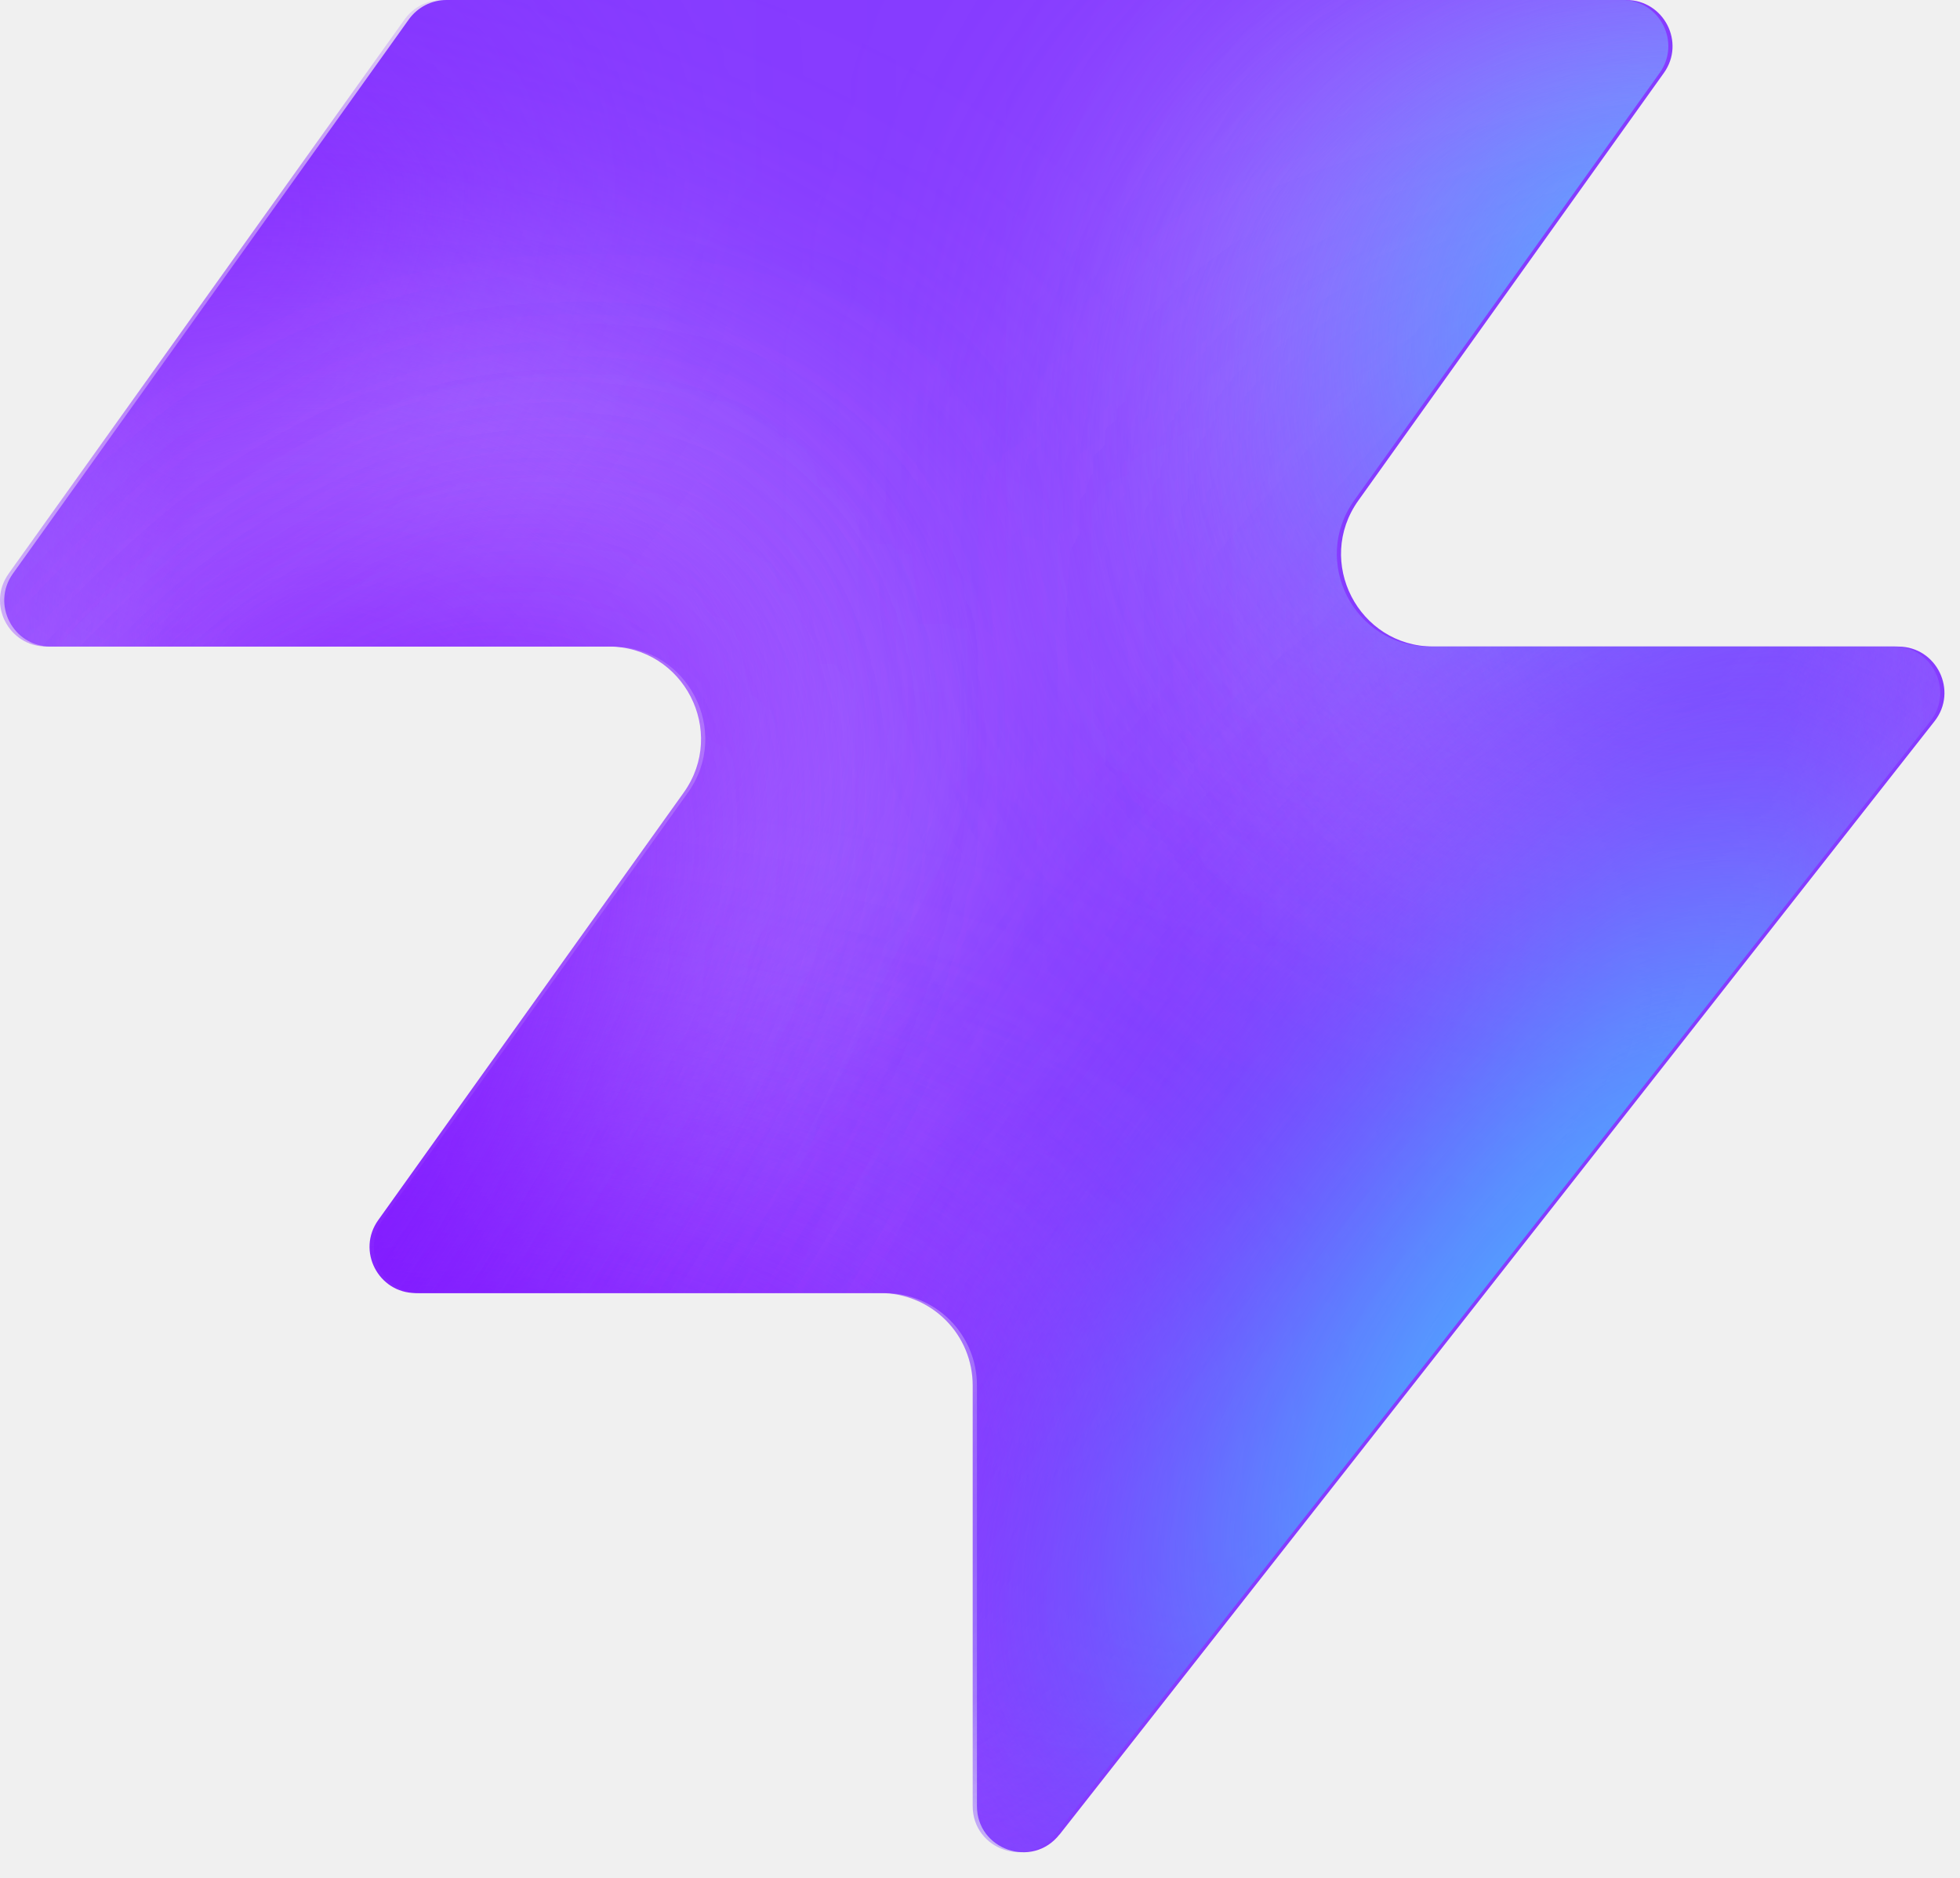
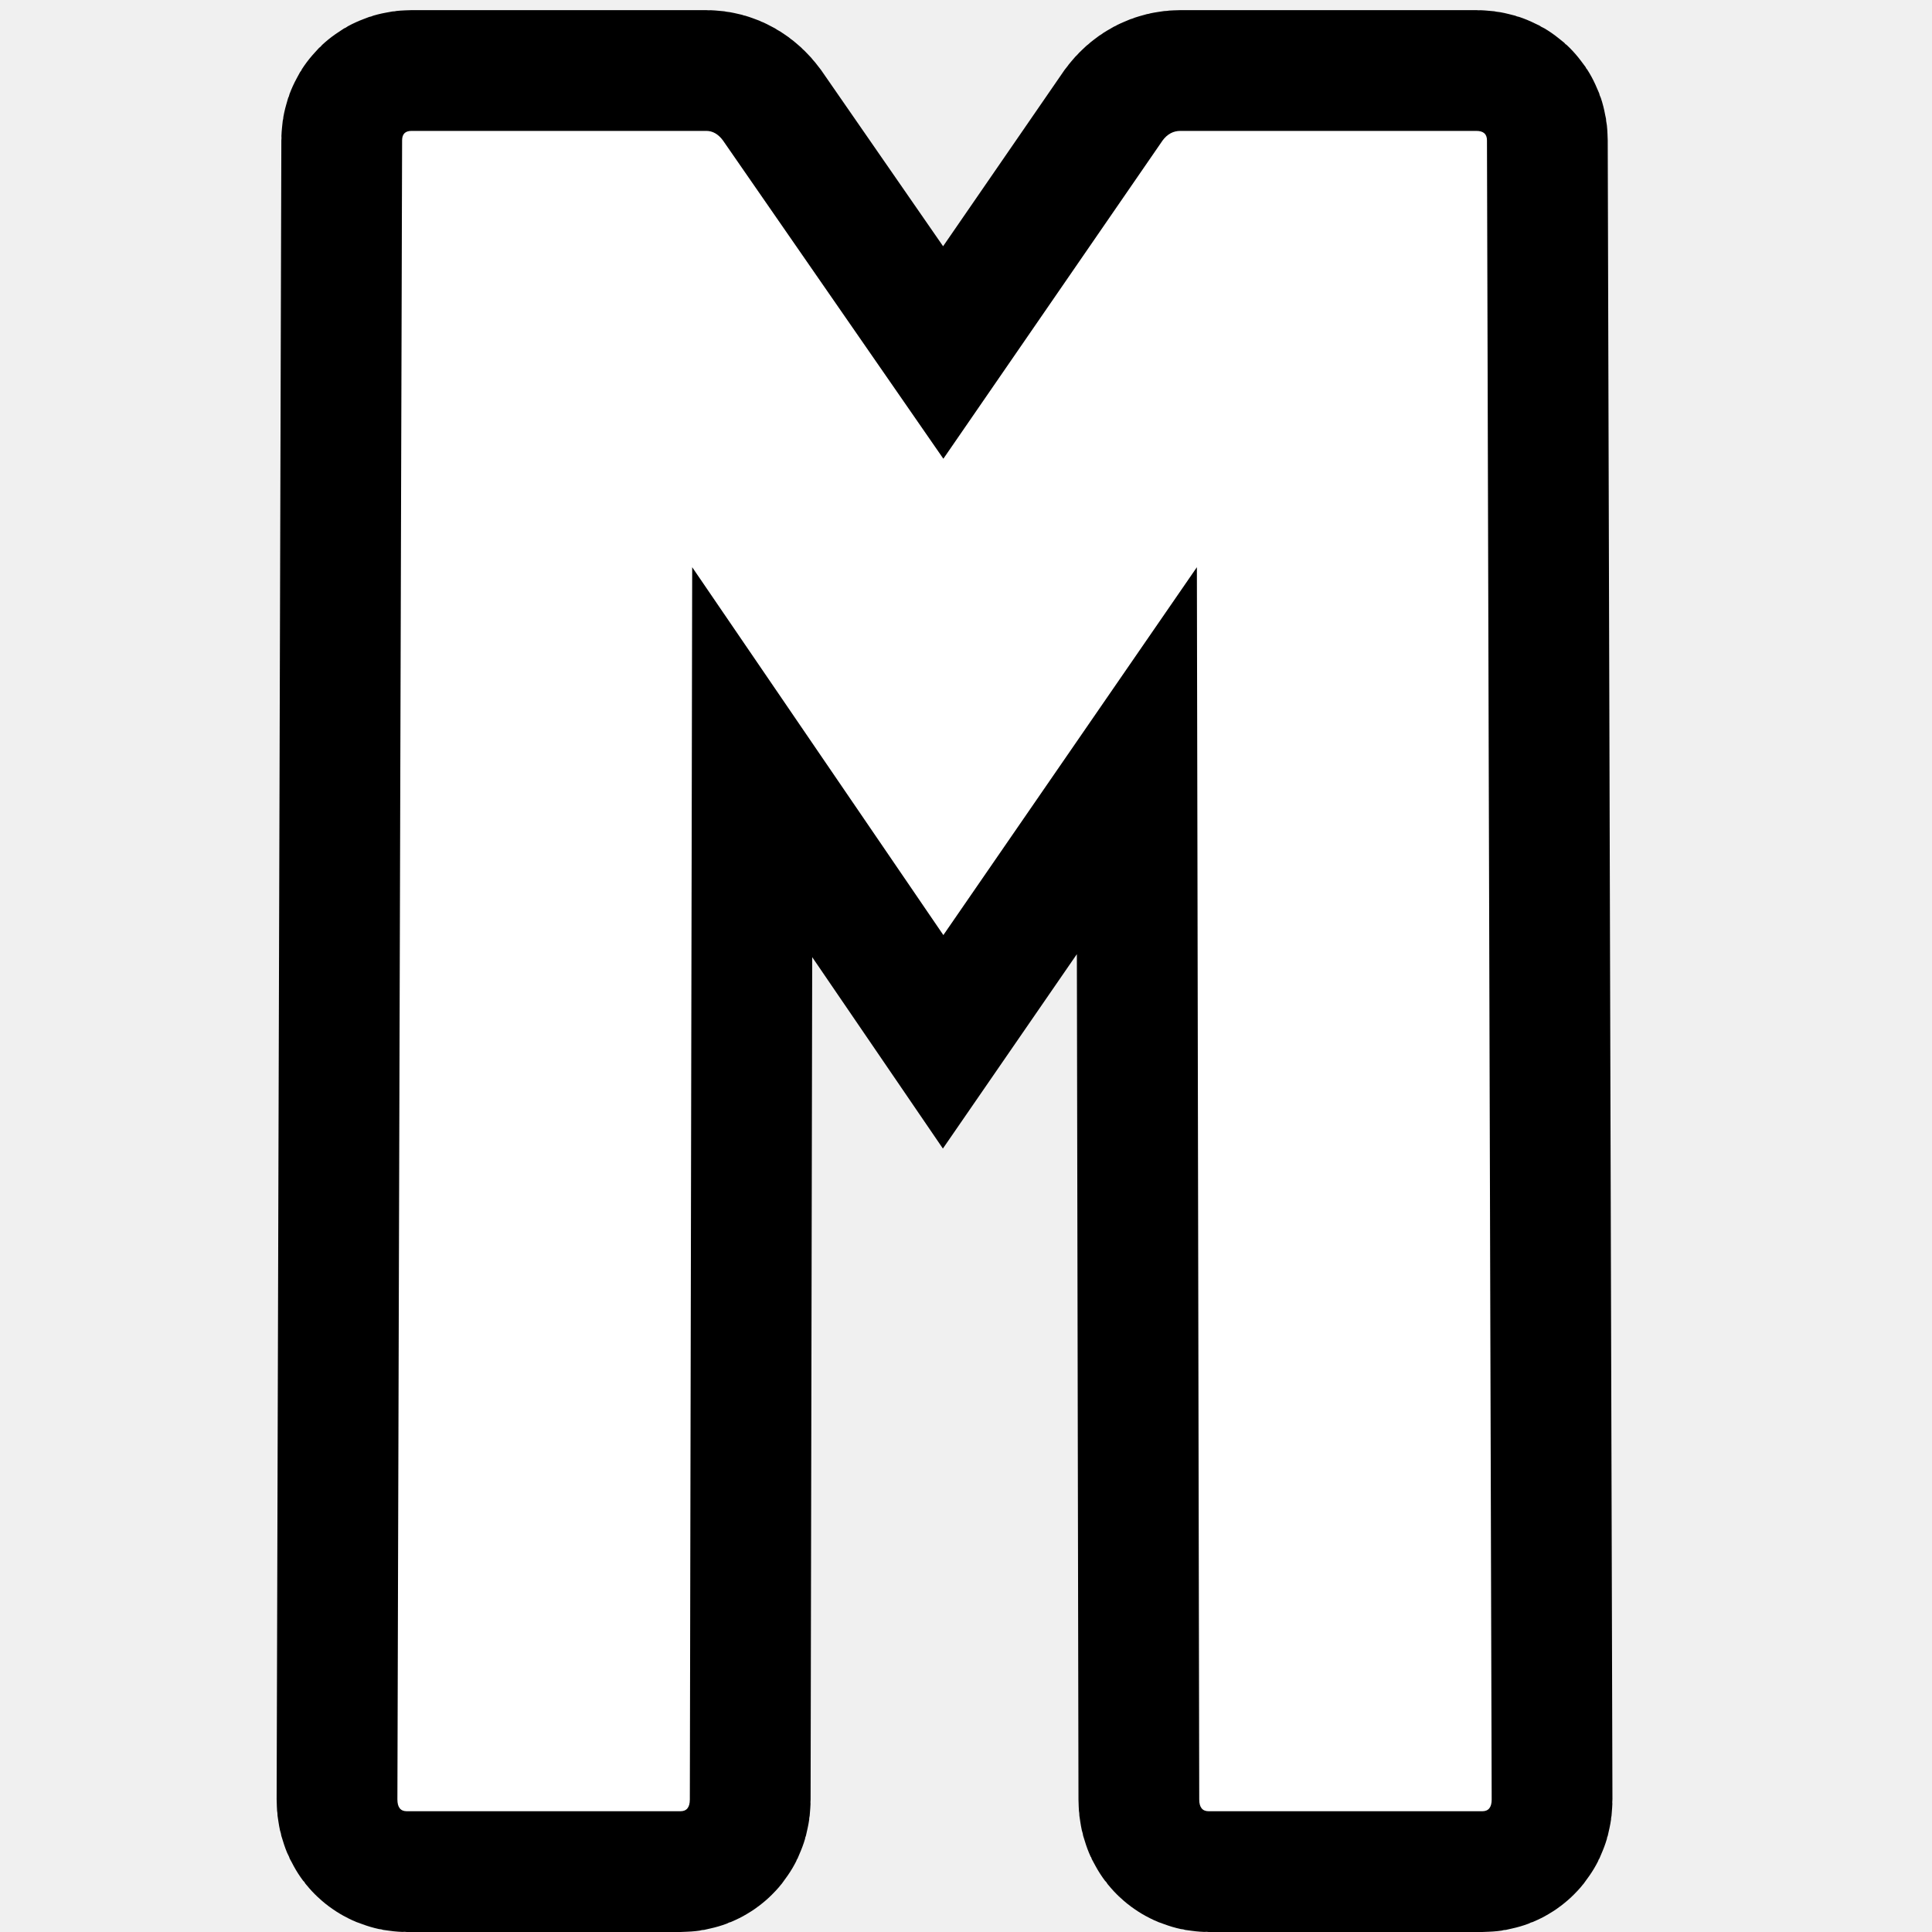
- <svg xmlns="http://www.w3.org/2000/svg" width="48" height="46" fill="none" viewBox="0 0 48 46">
-   <path fill="#863bff" d="M25.946 44.938c-.664.845-2.021.375-2.021-.698V33.937a2.26 2.26 0 0 0-2.262-2.262H10.287c-.92 0-1.456-1.04-.92-1.788l7.48-10.471c1.07-1.497 0-3.578-1.842-3.578H1.237c-.92 0-1.456-1.04-.92-1.788L10.013.474c.214-.297.556-.474.92-.474h28.894c.92 0 1.456 1.04.92 1.788l-7.48 10.471c-1.07 1.498 0 3.579 1.842 3.579h11.377c.943 0 1.473 1.088.89 1.83L25.947 44.94z" style="fill:#863bff;fill:color(display-p3 .525 .23 1);fill-opacity:1" />
-   <mask id="a" width="48" height="46" x="0" y="0" maskUnits="userSpaceOnUse" style="mask-type:alpha">
-     <path fill="#000" d="M25.842 44.938c-.664.844-2.021.375-2.021-.698V33.937a2.26 2.26 0 0 0-2.262-2.262H10.183c-.92 0-1.456-1.04-.92-1.788l7.48-10.471c1.07-1.498 0-3.579-1.842-3.579H1.133c-.92 0-1.456-1.04-.92-1.787L9.91.473c.214-.297.556-.474.92-.474h28.894c.92 0 1.456 1.04.92 1.788l-7.48 10.471c-1.07 1.498 0 3.578 1.842 3.578h11.377c.943 0 1.473 1.088.89 1.832L25.843 44.94z" style="fill:#000;fill-opacity:1" />
+ <svg xmlns="http://www.w3.org/2000/svg" xmlns:xlink="http://www.w3.org/1999/xlink" width="32" height="32" viewBox="0 0 32 32" fill="none">
+   <use xlink:href="#stroke0_3695_314551" fill="white" />
+   <mask id="stroke1_3695_314551" maskUnits="userSpaceOnUse" x="4" y="0" width="23" height="32" fill="black">
+     <rect fill="white" x="4" width="23" height="32" />
+     <use xlink:href="#stroke0_3695_314551" />
  </mask>
-   <g mask="url(#a)">
-     <g filter="url(#b)">
-       <ellipse cx="5.508" cy="14.704" fill="#ede6ff" rx="5.508" ry="14.704" style="fill:#ede6ff;fill:color(display-p3 .927 .903 1);fill-opacity:1" transform="matrix(.00324 1 1 -.00324 -4.47 31.516)" />
-     </g>
-     <g filter="url(#c)">
-       <ellipse cx="10.399" cy="29.851" fill="#ede6ff" rx="10.399" ry="29.851" style="fill:#ede6ff;fill:color(display-p3 .927 .903 1);fill-opacity:1" transform="matrix(.00324 1 1 -.00324 -39.328 7.883)" />
-     </g>
-     <g filter="url(#d)">
-       <ellipse cx="5.508" cy="30.487" fill="#7e14ff" rx="5.508" ry="30.487" style="fill:#7e14ff;fill:color(display-p3 .492 .077 1);fill-opacity:1" transform="rotate(89.814 -25.913 -14.639)scale(1 -1)" />
-     </g>
-     <g filter="url(#e)">
-       <ellipse cx="5.508" cy="30.599" fill="#7e14ff" rx="5.508" ry="30.599" style="fill:#7e14ff;fill:color(display-p3 .492 .077 1);fill-opacity:1" transform="rotate(89.814 -32.644 -3.334)scale(1 -1)" />
-     </g>
-     <g filter="url(#f)">
-       <ellipse cx="5.508" cy="30.599" fill="#7e14ff" rx="5.508" ry="30.599" style="fill:#7e14ff;fill:color(display-p3 .492 .077 1);fill-opacity:1" transform="matrix(.00324 1 1 -.00324 -34.34 30.47)" />
-     </g>
-     <g filter="url(#g)">
-       <ellipse cx="14.072" cy="22.078" fill="#ede6ff" rx="14.072" ry="22.078" style="fill:#ede6ff;fill:color(display-p3 .927 .903 1);fill-opacity:1" transform="rotate(93.35 24.506 48.493)scale(-1 1)" />
-     </g>
-     <g filter="url(#h)">
-       <ellipse cx="3.47" cy="21.501" fill="#7e14ff" rx="3.47" ry="21.501" style="fill:#7e14ff;fill:color(display-p3 .492 .077 1);fill-opacity:1" transform="rotate(89.009 28.708 47.59)scale(-1 1)" />
-     </g>
-     <g filter="url(#i)">
-       <ellipse cx="3.47" cy="21.501" fill="#7e14ff" rx="3.47" ry="21.501" style="fill:#7e14ff;fill:color(display-p3 .492 .077 1);fill-opacity:1" transform="rotate(89.009 28.708 47.59)scale(-1 1)" />
-     </g>
-     <g filter="url(#j)">
-       <ellipse cx=".387" cy="8.972" fill="#7e14ff" rx="4.407" ry="29.108" style="fill:#7e14ff;fill:color(display-p3 .492 .077 1);fill-opacity:1" transform="rotate(39.51 .387 8.972)" />
-     </g>
-     <g filter="url(#k)">
-       <ellipse cx="47.523" cy="-6.092" fill="#7e14ff" rx="4.407" ry="29.108" style="fill:#7e14ff;fill:color(display-p3 .492 .077 1);fill-opacity:1" transform="rotate(37.892 47.523 -6.092)" />
-     </g>
-     <g filter="url(#l)">
-       <ellipse cx="41.412" cy="6.333" fill="#47bfff" rx="5.971" ry="9.665" style="fill:#47bfff;fill:color(display-p3 .28 .748 1);fill-opacity:1" transform="rotate(37.892 41.412 6.333)" />
-     </g>
-     <g filter="url(#m)">
-       <ellipse cx="-1.879" cy="38.332" fill="#7e14ff" rx="4.407" ry="29.108" style="fill:#7e14ff;fill:color(display-p3 .492 .077 1);fill-opacity:1" transform="rotate(37.892 -1.88 38.332)" />
-     </g>
-     <g filter="url(#n)">
-       <ellipse cx="-1.879" cy="38.332" fill="#7e14ff" rx="4.407" ry="29.108" style="fill:#7e14ff;fill:color(display-p3 .492 .077 1);fill-opacity:1" transform="rotate(37.892 -1.88 38.332)" />
-     </g>
-     <g filter="url(#o)">
-       <ellipse cx="35.651" cy="29.907" fill="#7e14ff" rx="4.407" ry="29.108" style="fill:#7e14ff;fill:color(display-p3 .492 .077 1);fill-opacity:1" transform="rotate(37.892 35.651 29.907)" />
-     </g>
-     <g filter="url(#p)">
-       <ellipse cx="38.418" cy="32.4" fill="#47bfff" rx="5.971" ry="15.297" style="fill:#47bfff;fill:color(display-p3 .28 .748 1);fill-opacity:1" transform="rotate(37.892 38.418 32.4)" />
-     </g>
-   </g>
+   <path d="M11.27 30H6.738C6.634 30 6.582 29.935 6.582 29.805L6.66 2.324C6.66 2.22 6.712 2.168 6.816 2.168H11.699C11.803 2.168 11.895 2.22 11.973 2.324L15.625 7.598L19.258 2.324C19.336 2.22 19.434 2.168 19.551 2.168H24.453C24.57 2.168 24.629 2.22 24.629 2.324L24.707 29.805C24.707 29.935 24.655 30 24.551 30H20.02C19.915 30 19.863 29.935 19.863 29.805L19.824 9.395L15.625 15.488L11.465 9.395L11.426 29.805C11.426 29.935 11.374 30 11.27 30Z" stroke-width="4" stroke="black" mask="url(#stroke1_3695_314551)" />
  <defs>
-     <filter id="b" width="60.045" height="41.654" x="-19.77" y="16.149" color-interpolation-filters="sRGB" filterUnits="userSpaceOnUse">
-       <feFlood flood-opacity="0" result="BackgroundImageFix" />
-       <feBlend in="SourceGraphic" in2="BackgroundImageFix" result="shape" />
-       <feGaussianBlur result="effect1_foregroundBlur_2002_17158" stdDeviation="7.659" />
-     </filter>
-     <filter id="c" width="90.34" height="51.437" x="-54.613" y="-7.533" color-interpolation-filters="sRGB" filterUnits="userSpaceOnUse">
-       <feFlood flood-opacity="0" result="BackgroundImageFix" />
-       <feBlend in="SourceGraphic" in2="BackgroundImageFix" result="shape" />
-       <feGaussianBlur result="effect1_foregroundBlur_2002_17158" stdDeviation="7.659" />
-     </filter>
-     <filter id="d" width="79.355" height="29.4" x="-49.64" y="2.03" color-interpolation-filters="sRGB" filterUnits="userSpaceOnUse">
-       <feFlood flood-opacity="0" result="BackgroundImageFix" />
-       <feBlend in="SourceGraphic" in2="BackgroundImageFix" result="shape" />
-       <feGaussianBlur result="effect1_foregroundBlur_2002_17158" stdDeviation="4.596" />
-     </filter>
-     <filter id="e" width="79.579" height="29.4" x="-45.045" y="20.029" color-interpolation-filters="sRGB" filterUnits="userSpaceOnUse">
-       <feFlood flood-opacity="0" result="BackgroundImageFix" />
-       <feBlend in="SourceGraphic" in2="BackgroundImageFix" result="shape" />
-       <feGaussianBlur result="effect1_foregroundBlur_2002_17158" stdDeviation="4.596" />
-     </filter>
-     <filter id="f" width="79.579" height="29.4" x="-43.513" y="21.178" color-interpolation-filters="sRGB" filterUnits="userSpaceOnUse">
-       <feFlood flood-opacity="0" result="BackgroundImageFix" />
-       <feBlend in="SourceGraphic" in2="BackgroundImageFix" result="shape" />
-       <feGaussianBlur result="effect1_foregroundBlur_2002_17158" stdDeviation="4.596" />
-     </filter>
-     <filter id="g" width="74.749" height="58.852" x="15.756" y="-17.901" color-interpolation-filters="sRGB" filterUnits="userSpaceOnUse">
-       <feFlood flood-opacity="0" result="BackgroundImageFix" />
-       <feBlend in="SourceGraphic" in2="BackgroundImageFix" result="shape" />
-       <feGaussianBlur result="effect1_foregroundBlur_2002_17158" stdDeviation="7.659" />
-     </filter>
-     <filter id="h" width="61.377" height="25.362" x="23.548" y="2.284" color-interpolation-filters="sRGB" filterUnits="userSpaceOnUse">
-       <feFlood flood-opacity="0" result="BackgroundImageFix" />
-       <feBlend in="SourceGraphic" in2="BackgroundImageFix" result="shape" />
-       <feGaussianBlur result="effect1_foregroundBlur_2002_17158" stdDeviation="4.596" />
-     </filter>
-     <filter id="i" width="61.377" height="25.362" x="23.548" y="2.284" color-interpolation-filters="sRGB" filterUnits="userSpaceOnUse">
-       <feFlood flood-opacity="0" result="BackgroundImageFix" />
-       <feBlend in="SourceGraphic" in2="BackgroundImageFix" result="shape" />
-       <feGaussianBlur result="effect1_foregroundBlur_2002_17158" stdDeviation="4.596" />
-     </filter>
-     <filter id="j" width="56.045" height="63.649" x="-27.636" y="-22.853" color-interpolation-filters="sRGB" filterUnits="userSpaceOnUse">
-       <feFlood flood-opacity="0" result="BackgroundImageFix" />
-       <feBlend in="SourceGraphic" in2="BackgroundImageFix" result="shape" />
-       <feGaussianBlur result="effect1_foregroundBlur_2002_17158" stdDeviation="4.596" />
-     </filter>
-     <filter id="k" width="54.814" height="64.646" x="20.116" y="-38.415" color-interpolation-filters="sRGB" filterUnits="userSpaceOnUse">
-       <feFlood flood-opacity="0" result="BackgroundImageFix" />
-       <feBlend in="SourceGraphic" in2="BackgroundImageFix" result="shape" />
-       <feGaussianBlur result="effect1_foregroundBlur_2002_17158" stdDeviation="4.596" />
-     </filter>
-     <filter id="l" width="33.541" height="35.313" x="24.641" y="-11.323" color-interpolation-filters="sRGB" filterUnits="userSpaceOnUse">
-       <feFlood flood-opacity="0" result="BackgroundImageFix" />
-       <feBlend in="SourceGraphic" in2="BackgroundImageFix" result="shape" />
-       <feGaussianBlur result="effect1_foregroundBlur_2002_17158" stdDeviation="4.596" />
-     </filter>
-     <filter id="m" width="54.814" height="64.646" x="-29.286" y="6.009" color-interpolation-filters="sRGB" filterUnits="userSpaceOnUse">
-       <feFlood flood-opacity="0" result="BackgroundImageFix" />
-       <feBlend in="SourceGraphic" in2="BackgroundImageFix" result="shape" />
-       <feGaussianBlur result="effect1_foregroundBlur_2002_17158" stdDeviation="4.596" />
-     </filter>
-     <filter id="n" width="54.814" height="64.646" x="-29.286" y="6.009" color-interpolation-filters="sRGB" filterUnits="userSpaceOnUse">
-       <feFlood flood-opacity="0" result="BackgroundImageFix" />
-       <feBlend in="SourceGraphic" in2="BackgroundImageFix" result="shape" />
-       <feGaussianBlur result="effect1_foregroundBlur_2002_17158" stdDeviation="4.596" />
-     </filter>
-     <filter id="o" width="54.814" height="64.646" x="8.244" y="-2.416" color-interpolation-filters="sRGB" filterUnits="userSpaceOnUse">
-       <feFlood flood-opacity="0" result="BackgroundImageFix" />
-       <feBlend in="SourceGraphic" in2="BackgroundImageFix" result="shape" />
-       <feGaussianBlur result="effect1_foregroundBlur_2002_17158" stdDeviation="4.596" />
-     </filter>
-     <filter id="p" width="39.409" height="43.623" x="18.713" y="10.588" color-interpolation-filters="sRGB" filterUnits="userSpaceOnUse">
-       <feFlood flood-opacity="0" result="BackgroundImageFix" />
-       <feBlend in="SourceGraphic" in2="BackgroundImageFix" result="shape" />
-       <feGaussianBlur result="effect1_foregroundBlur_2002_17158" stdDeviation="4.596" />
-     </filter>
+     <path id="stroke0_3695_314551" d="M11.27 30H6.738C6.634 30 6.582 29.935 6.582 29.805L6.66 2.324C6.66 2.22 6.712 2.168 6.816 2.168H11.699C11.803 2.168 11.895 2.22 11.973 2.324L15.625 7.598L19.258 2.324C19.336 2.22 19.434 2.168 19.551 2.168H24.453C24.57 2.168 24.629 2.22 24.629 2.324L24.707 29.805C24.707 29.935 24.655 30 24.551 30H20.02C19.915 30 19.863 29.935 19.863 29.805L19.824 9.395L15.625 15.488L11.465 9.395L11.426 29.805C11.426 29.935 11.374 30 11.27 30Z" />
  </defs>
</svg>
